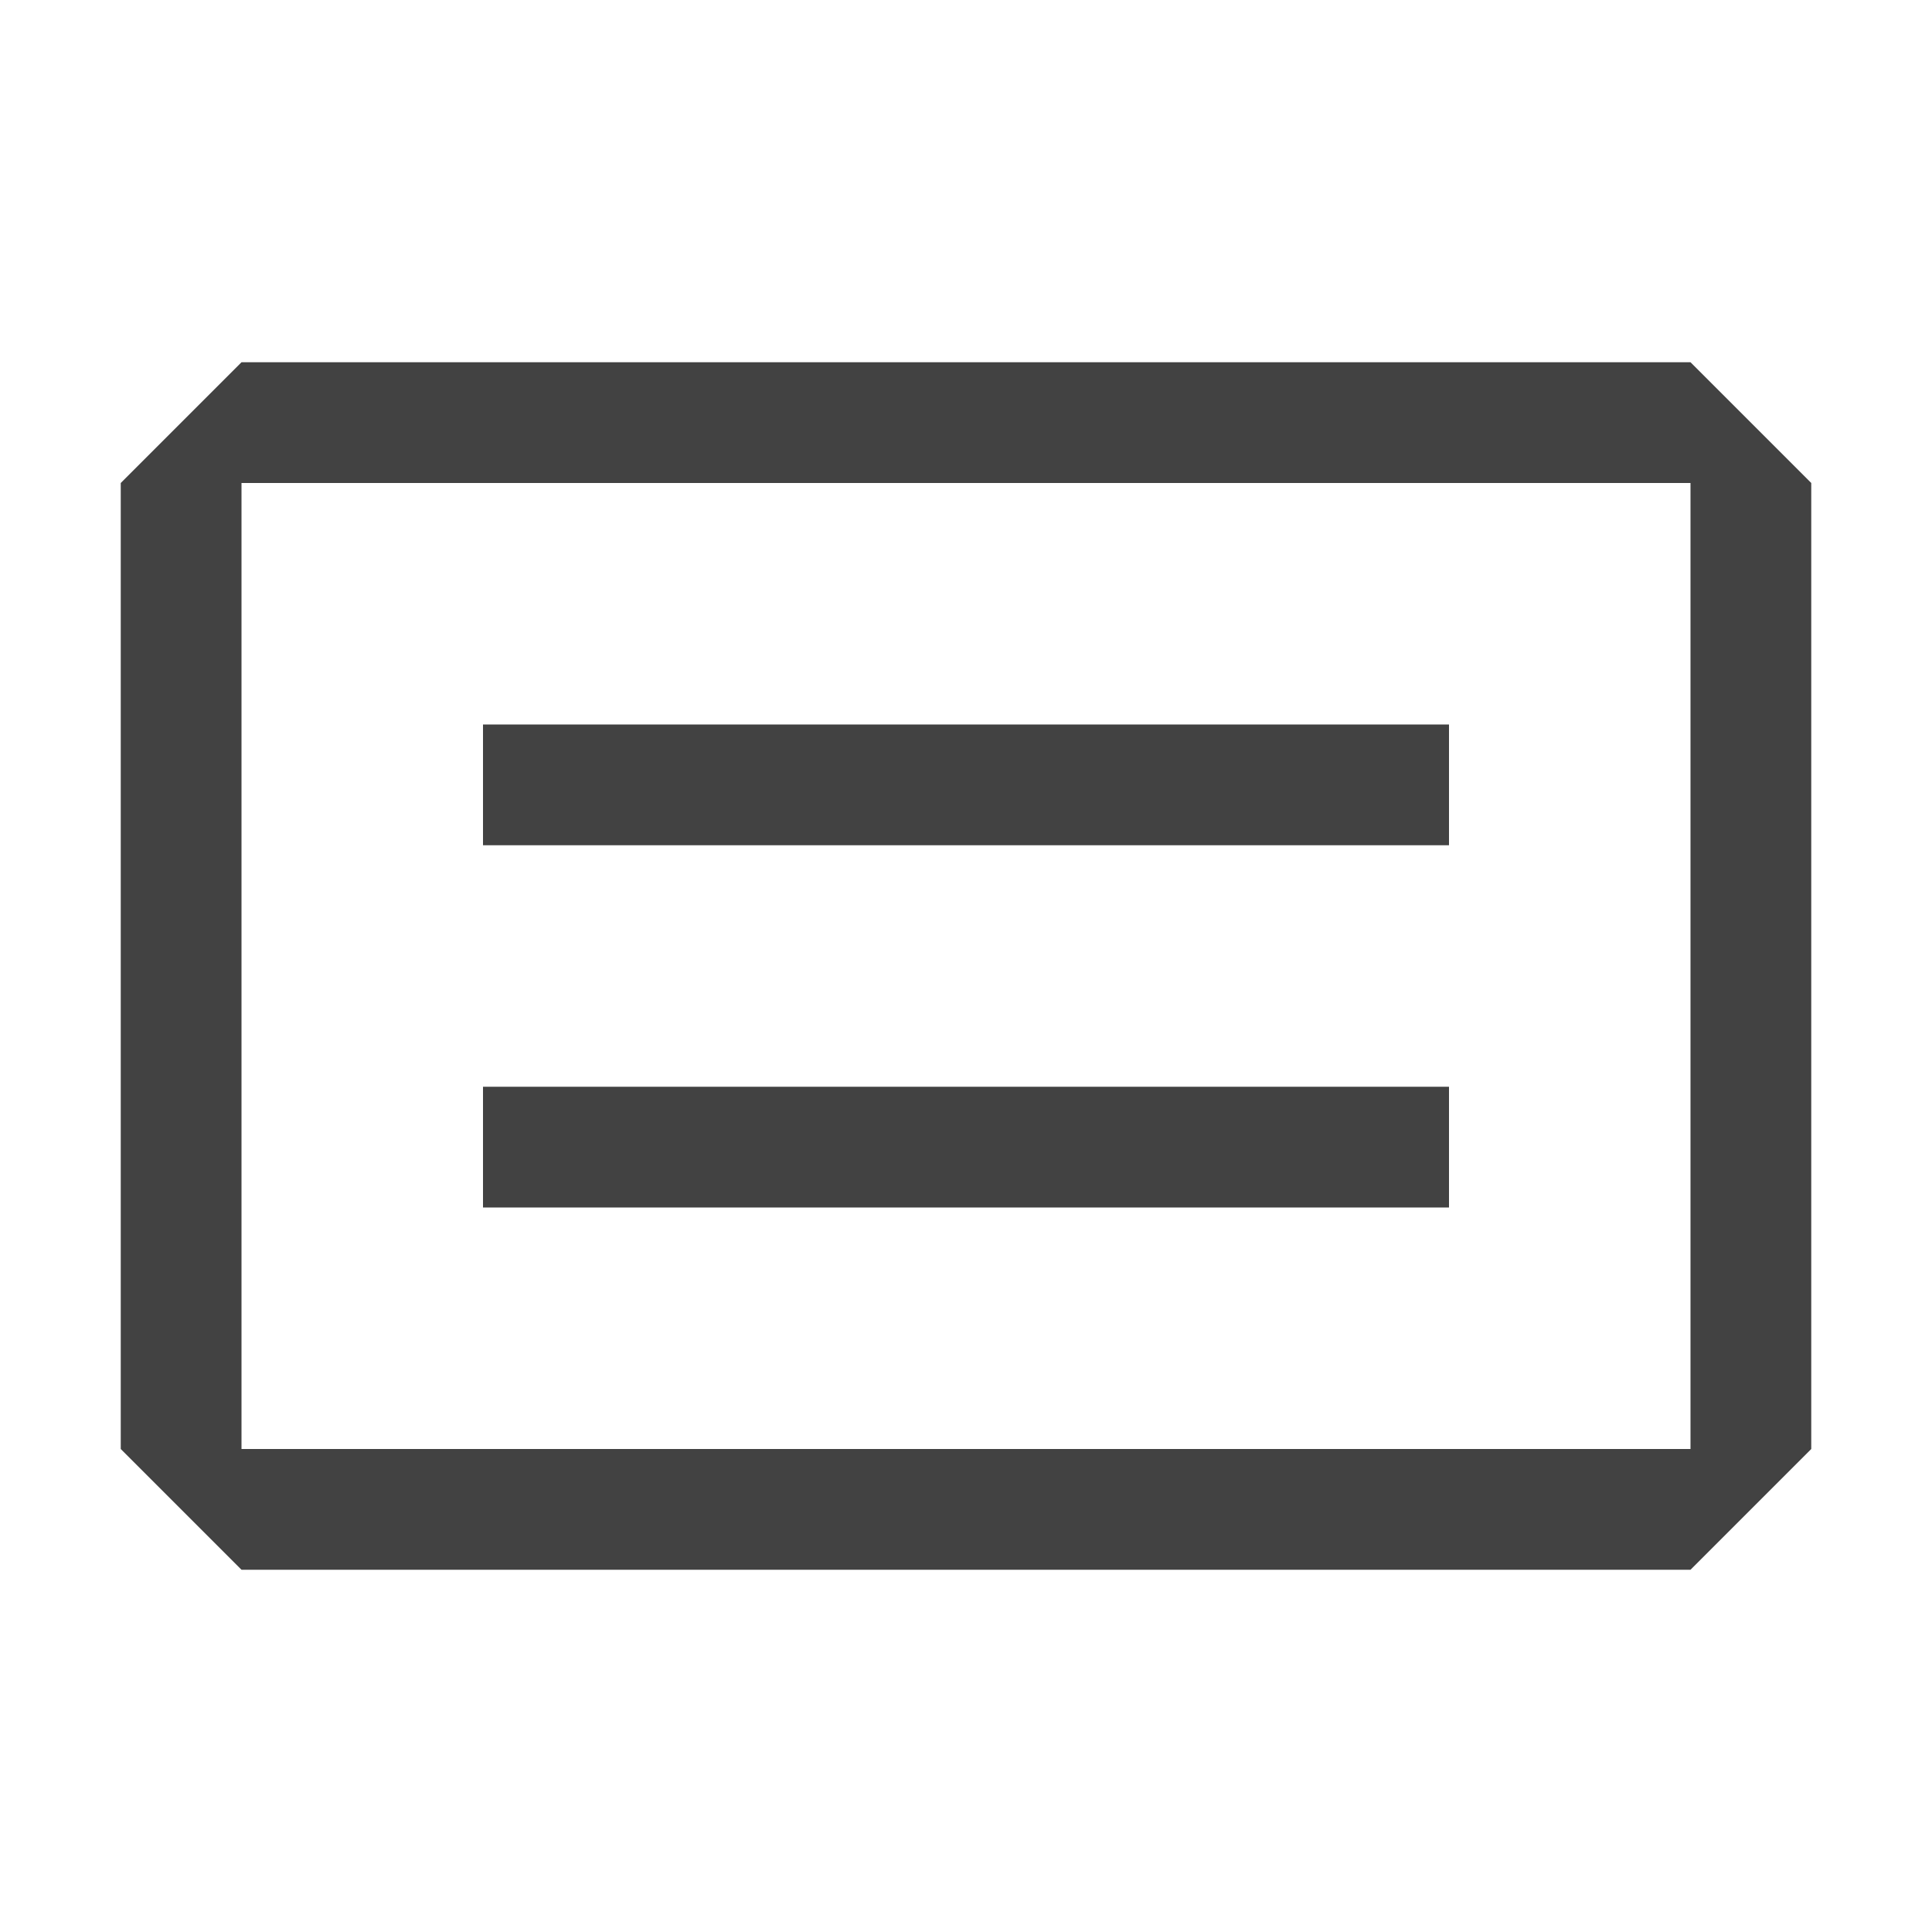
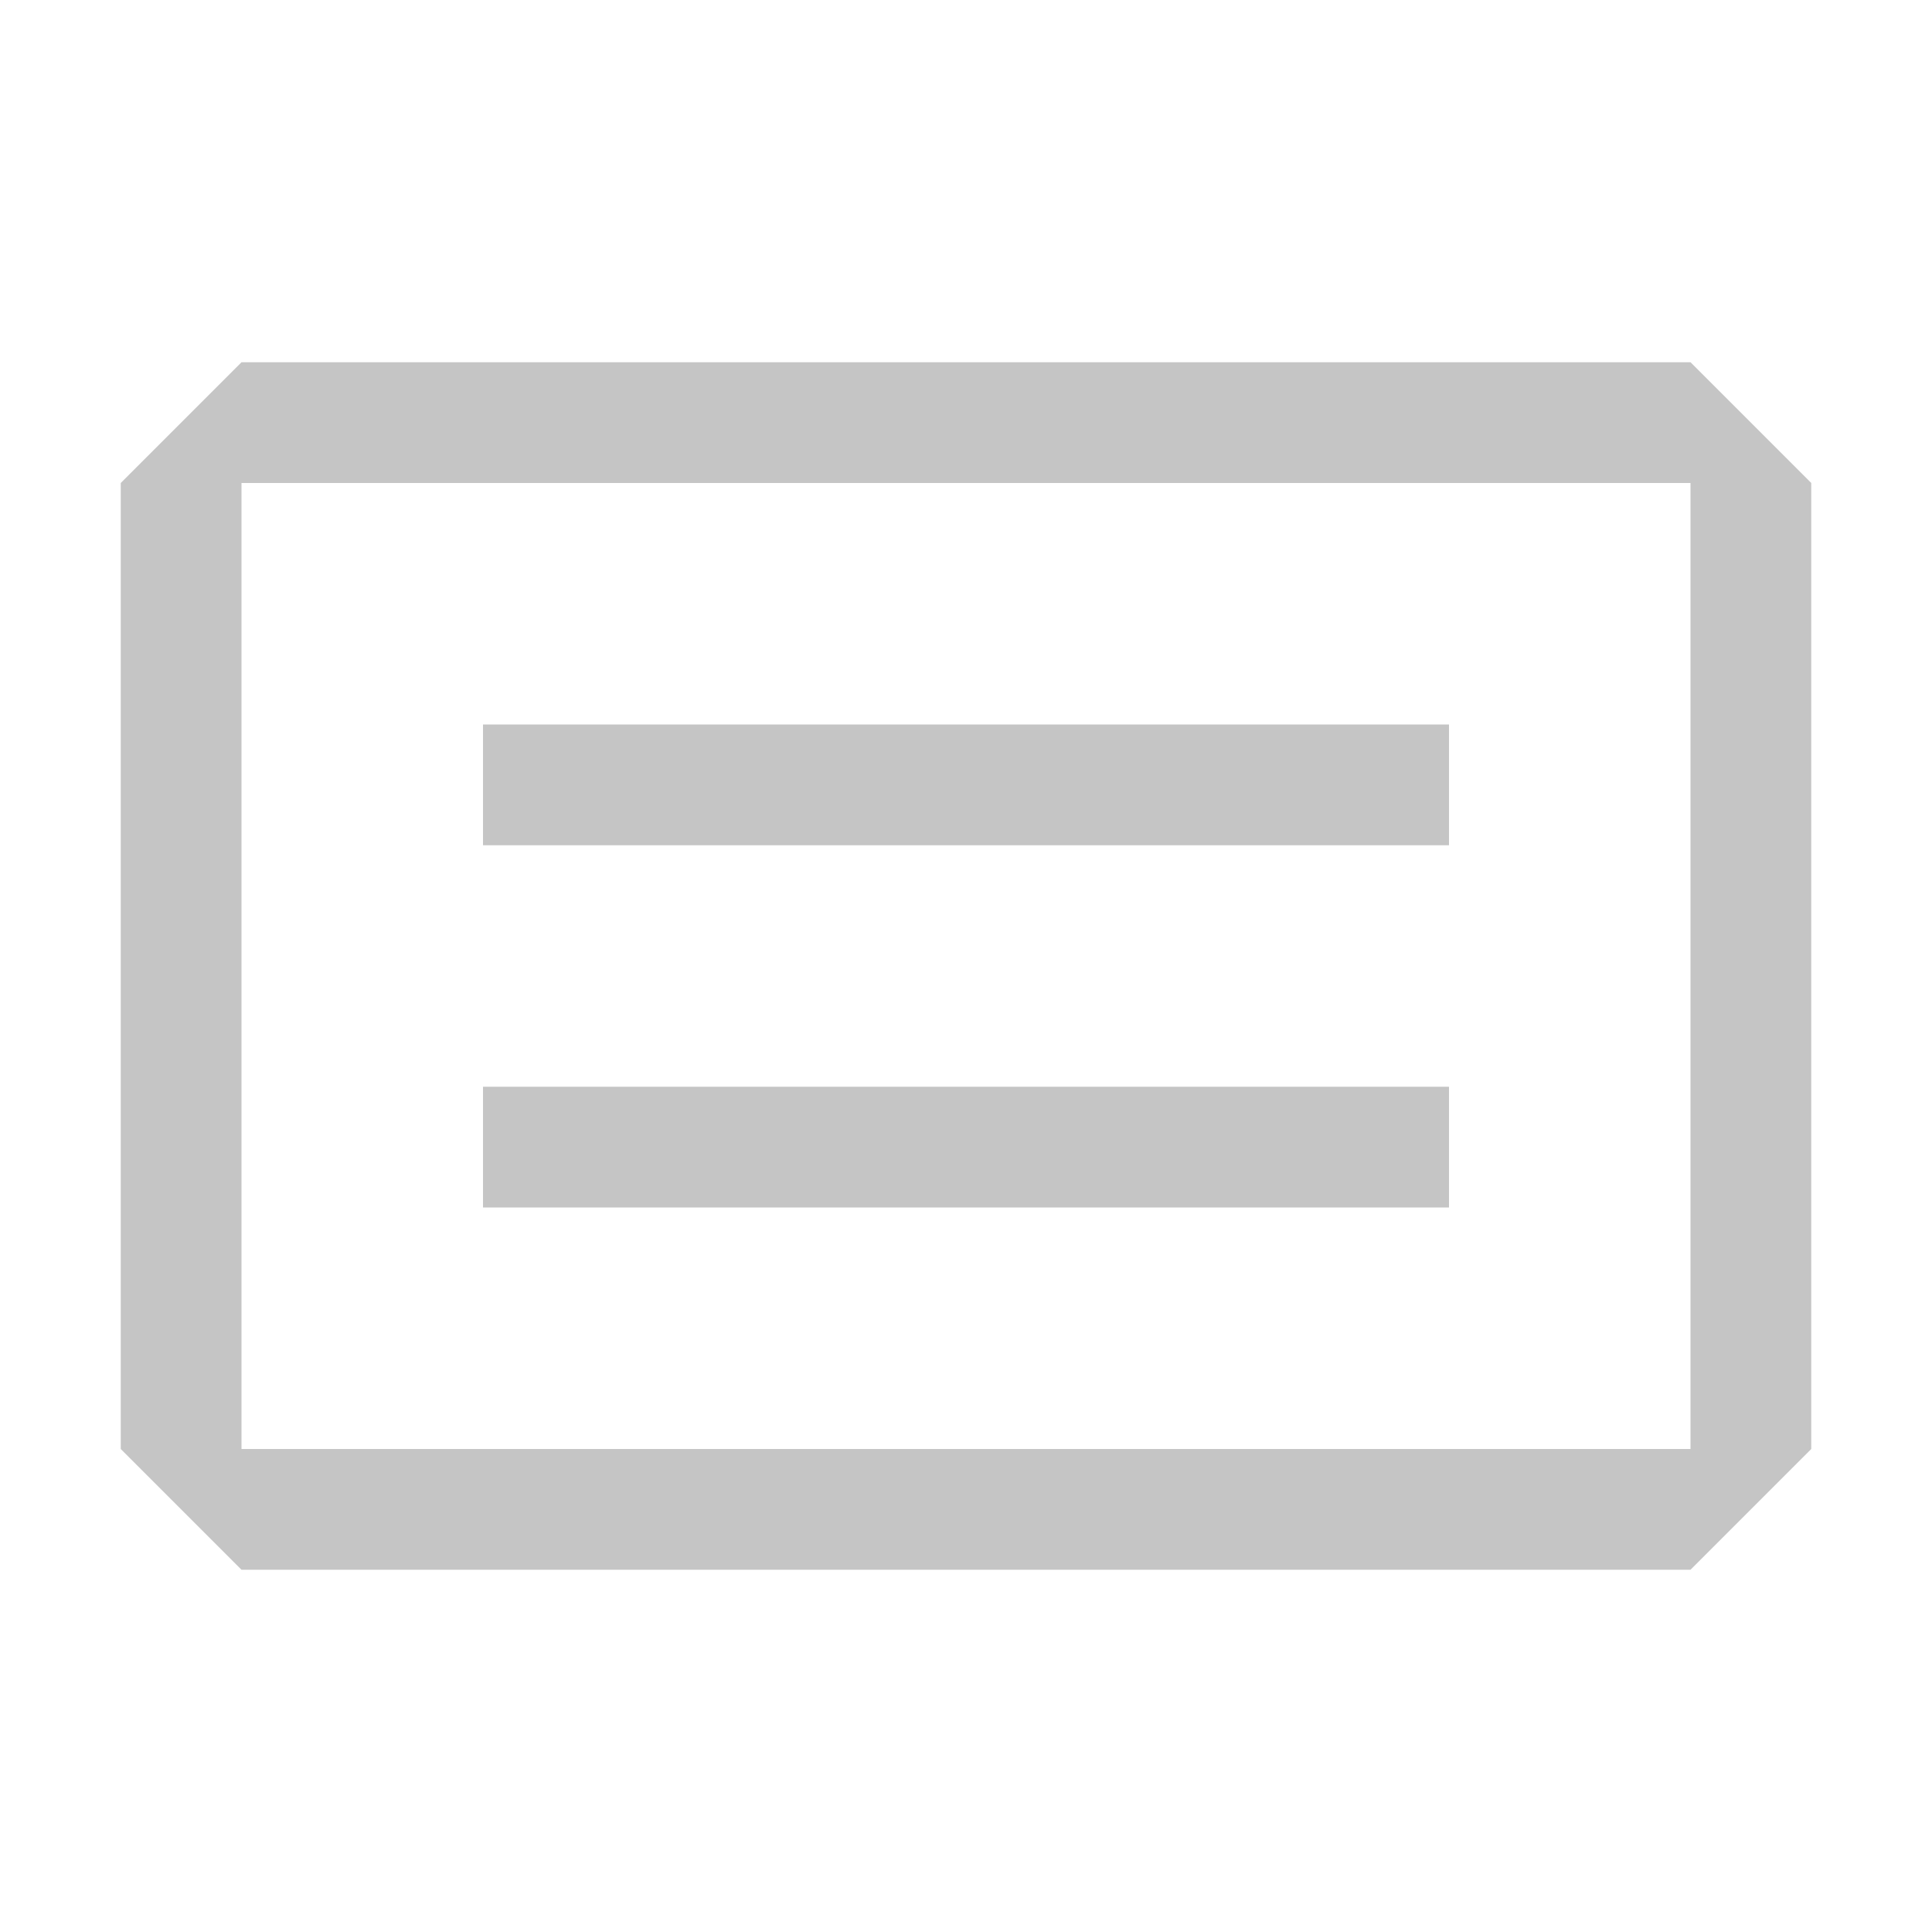
<svg xmlns="http://www.w3.org/2000/svg" width="16" height="16" viewBox="0 0 16 16" fill="none">
-   <path fill-rule="evenodd" clip-rule="evenodd" d="M4 6H12V7H4V6ZM12 9H4V10H12V9Z" fill="#424242" />
-   <path fill-rule="evenodd" clip-rule="evenodd" d="M1 4L2 3H14L15 4V12L14 13H2L1 12V4ZM2 4V12H14V4H2Z" fill="#424242" />
+   <path fill-rule="evenodd" clip-rule="evenodd" d="M4 6H12V7H4V6ZM12 9H4V10H12V9Z" fill="#C5C5C5" />
+   <path fill-rule="evenodd" clip-rule="evenodd" d="M1 4L2 3H14L15 4V12L14 13H2L1 12V4ZM2 4V12H14V4H2Z" fill="#C5C5C5" />
</svg>
